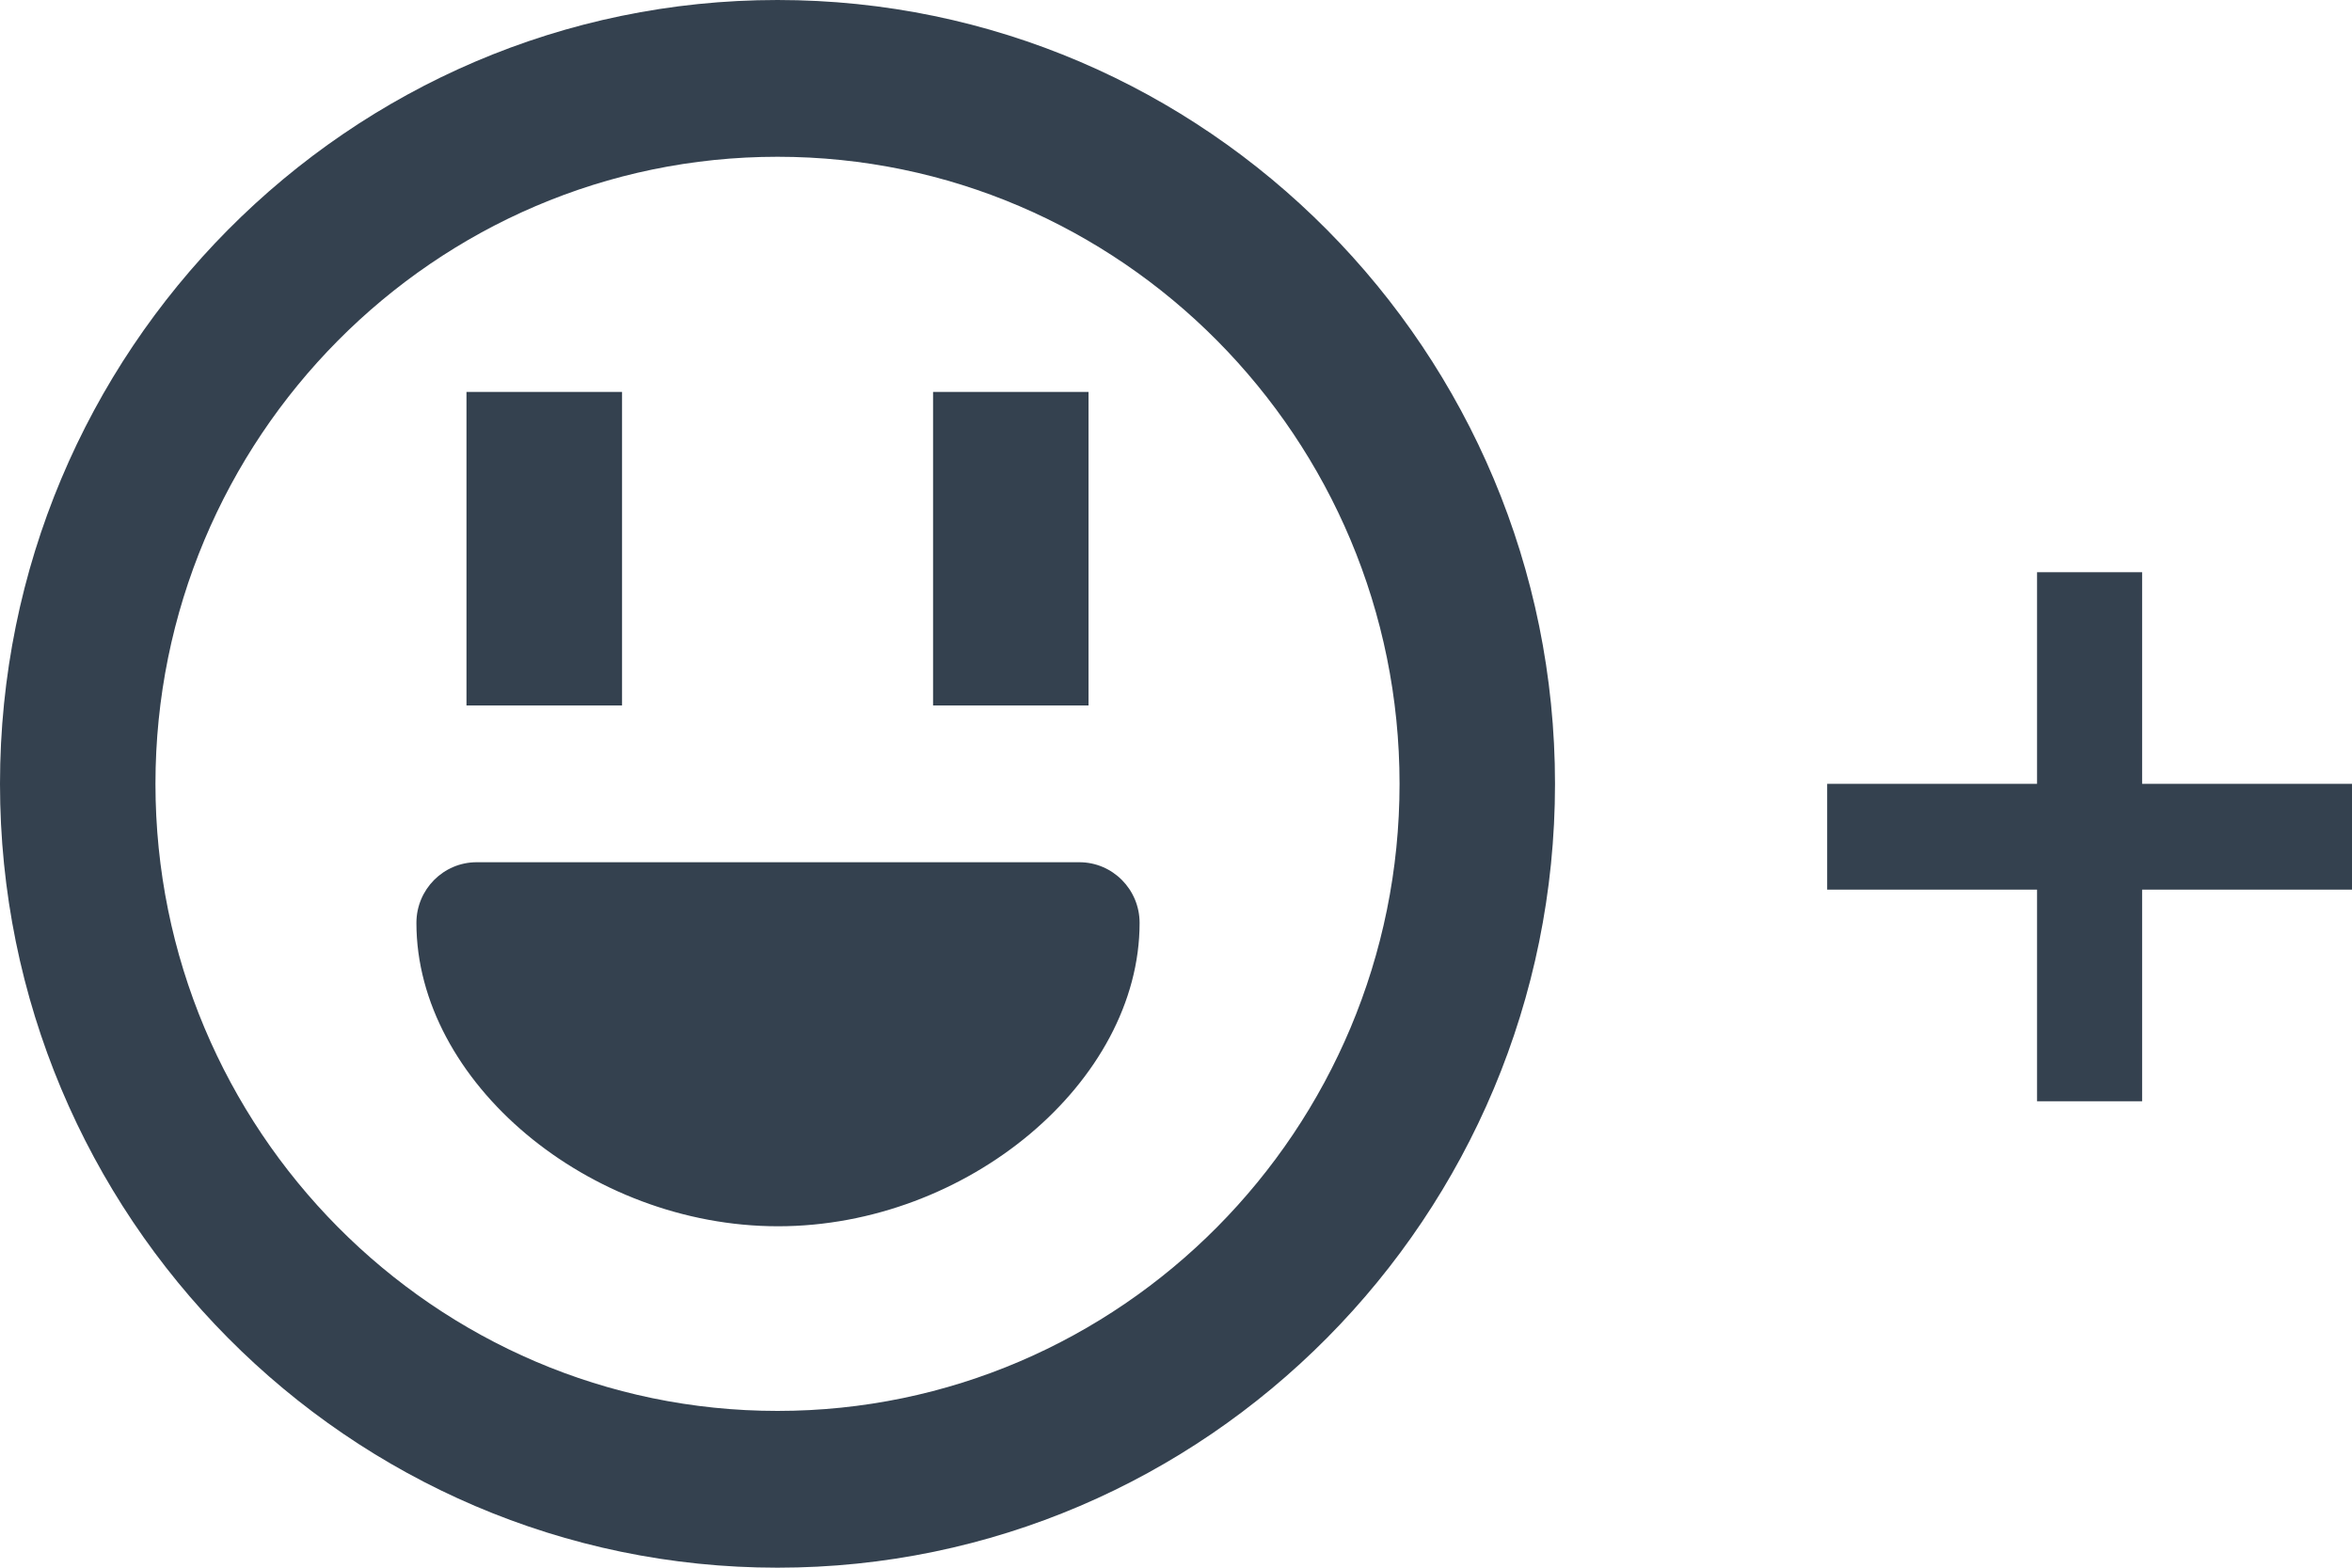
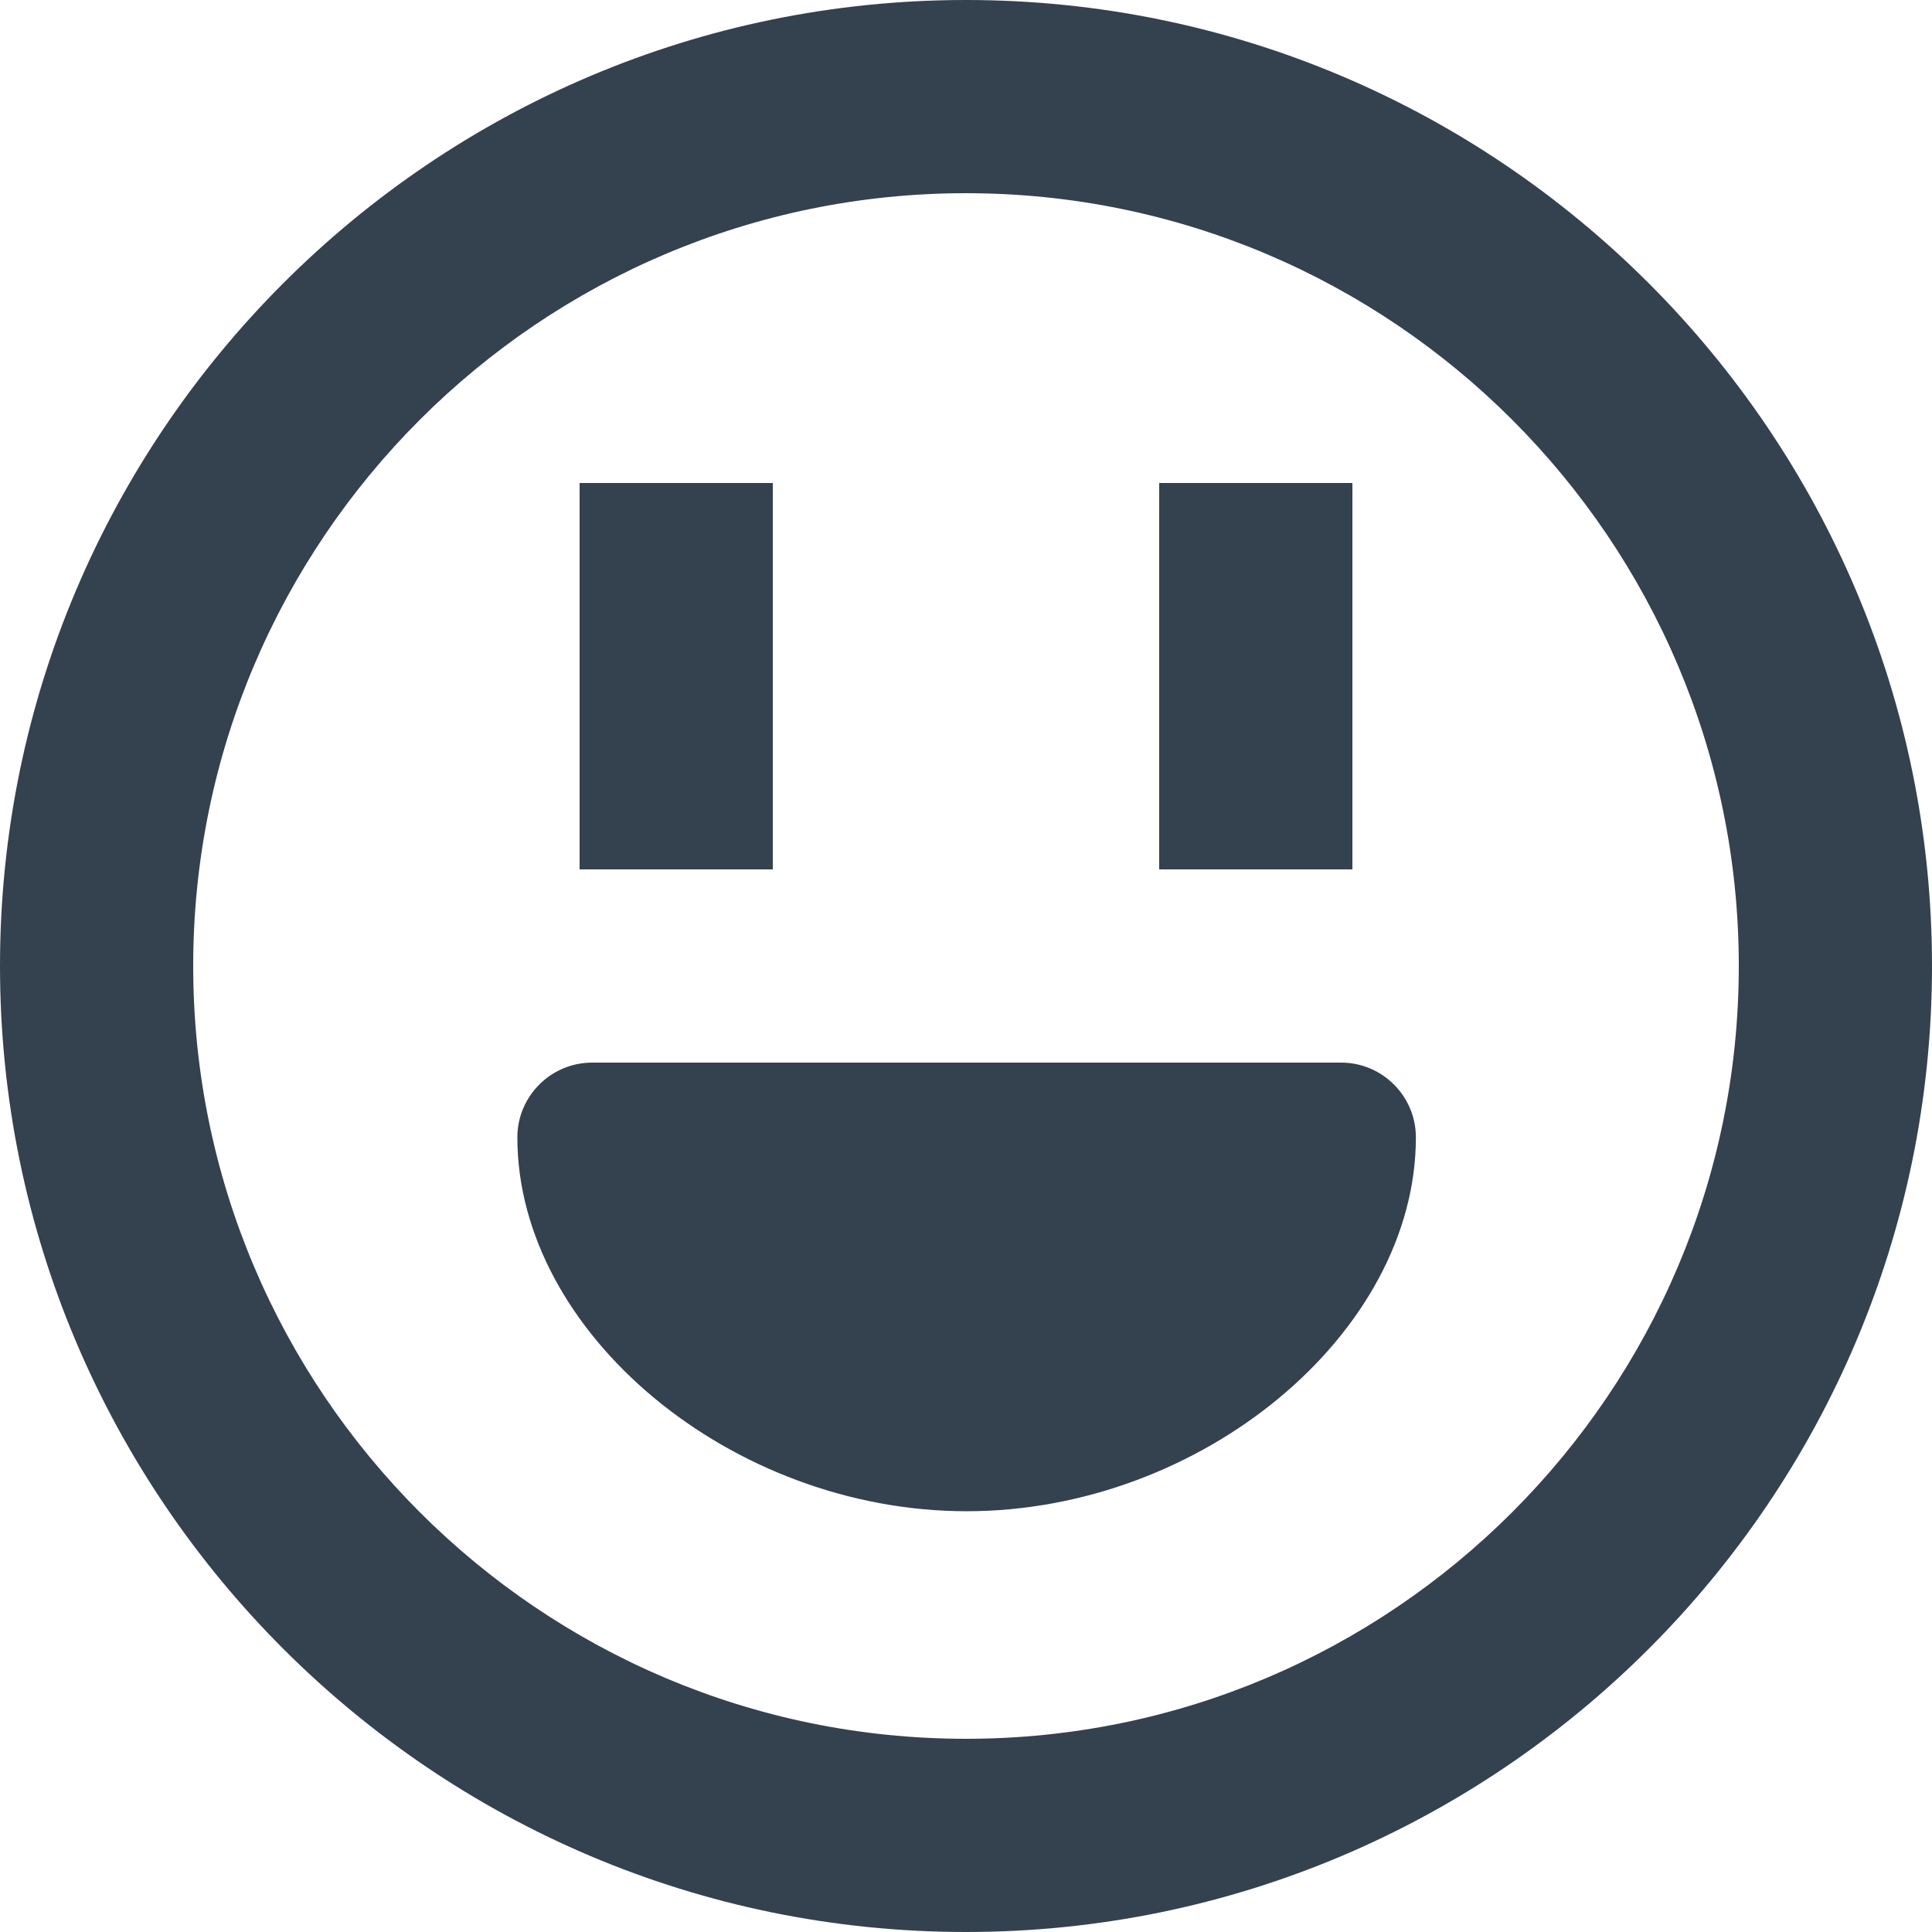
- <svg xmlns="http://www.w3.org/2000/svg" width="21px" height="14px" viewBox="0 0 21 14" version="1.1">
+ <svg xmlns="http://www.w3.org/2000/svg" width="14px" height="14px" viewBox="0 0 14 14" version="1.1">
  <g id="Post-commenting" stroke="none" stroke-width="1" fill="none" fill-rule="evenodd">
-     <g id="Comment-action-updates" transform="translate(-939, -244)" fill="#34414F">
-       <g id="Group-13" transform="translate(911, 244)">
-         <path d="M47.126,7 L49,7 L49,7.945 L47.126,7.945 L47.126,9.835 L46.188,9.835 L46.188,7.945 L44.314,7.945 L44.314,7 L46.188,7 L46.188,5.11 L47.126,5.11 L47.126,7 Z M37.637,7.7 C37.934,7.7 38.175,7.943 38.175,8.242 C38.175,9.66 36.636,10.951 34.947,10.951 C33.257,10.951 31.718,9.66 31.718,8.242 C31.718,7.943 31.959,7.7 32.256,7.7 L37.637,7.7 Z M34.942,12.6 C38.004,12.6 40.496,10.088 40.496,7 C40.496,3.912 38.004,1.4 34.942,1.4 C31.88,1.4 29.388,3.912 29.388,7 C29.388,10.088 31.88,12.6 34.942,12.6 Z M34.942,-9.76996262e-15 C38.77,-9.76996262e-15 41.884,3.14 41.884,7 C41.884,10.861 38.77,14 34.942,14 C31.114,14 28,10.861 28,7 C28,3.14 31.114,-9.76996262e-15 34.942,-9.76996262e-15 Z M33.554,3.5 L33.554,6.3 L32.165,6.3 L32.165,3.5 L33.554,3.5 Z M37.719,3.5 L37.719,6.3 L36.331,6.3 L36.331,3.5 L37.719,3.5 Z" id="Combined-Shape" />
-       </g>
+     <g id="Comment-action-updates" transform="translate(-946, -323)" fill="#34414F">
+       <path d="M955.718,330.7 C956.017,330.7 956.26,330.943 956.26,331.242 C956.26,332.66 954.708,333.951 953.005,333.951 C951.301,333.951 949.749,332.66 949.749,331.242 C949.749,330.943 949.992,330.7 950.292,330.7 L955.718,330.7 Z M953,335.6 C956.088,335.6 958.6,333.088 958.6,330 C958.6,326.912 956.088,324.4 953,324.4 C949.912,324.4 947.4,326.912 947.4,330 C947.4,333.088 949.912,335.6 953,335.6 Z M953,323 C956.86,323 960,326.14 960,330 C960,333.861 956.86,337 953,337 C949.14,337 946,333.861 946,330 C946,326.14 949.14,323 953,323 Z M951.6,326.5 L951.6,329.3 L950.2,329.3 L950.2,326.5 L951.6,326.5 Z M955.8,326.5 L955.8,329.3 L954.4,329.3 L954.4,326.5 L955.8,326.5 Z" id="Combined-Shape" />
    </g>
  </g>
</svg>
